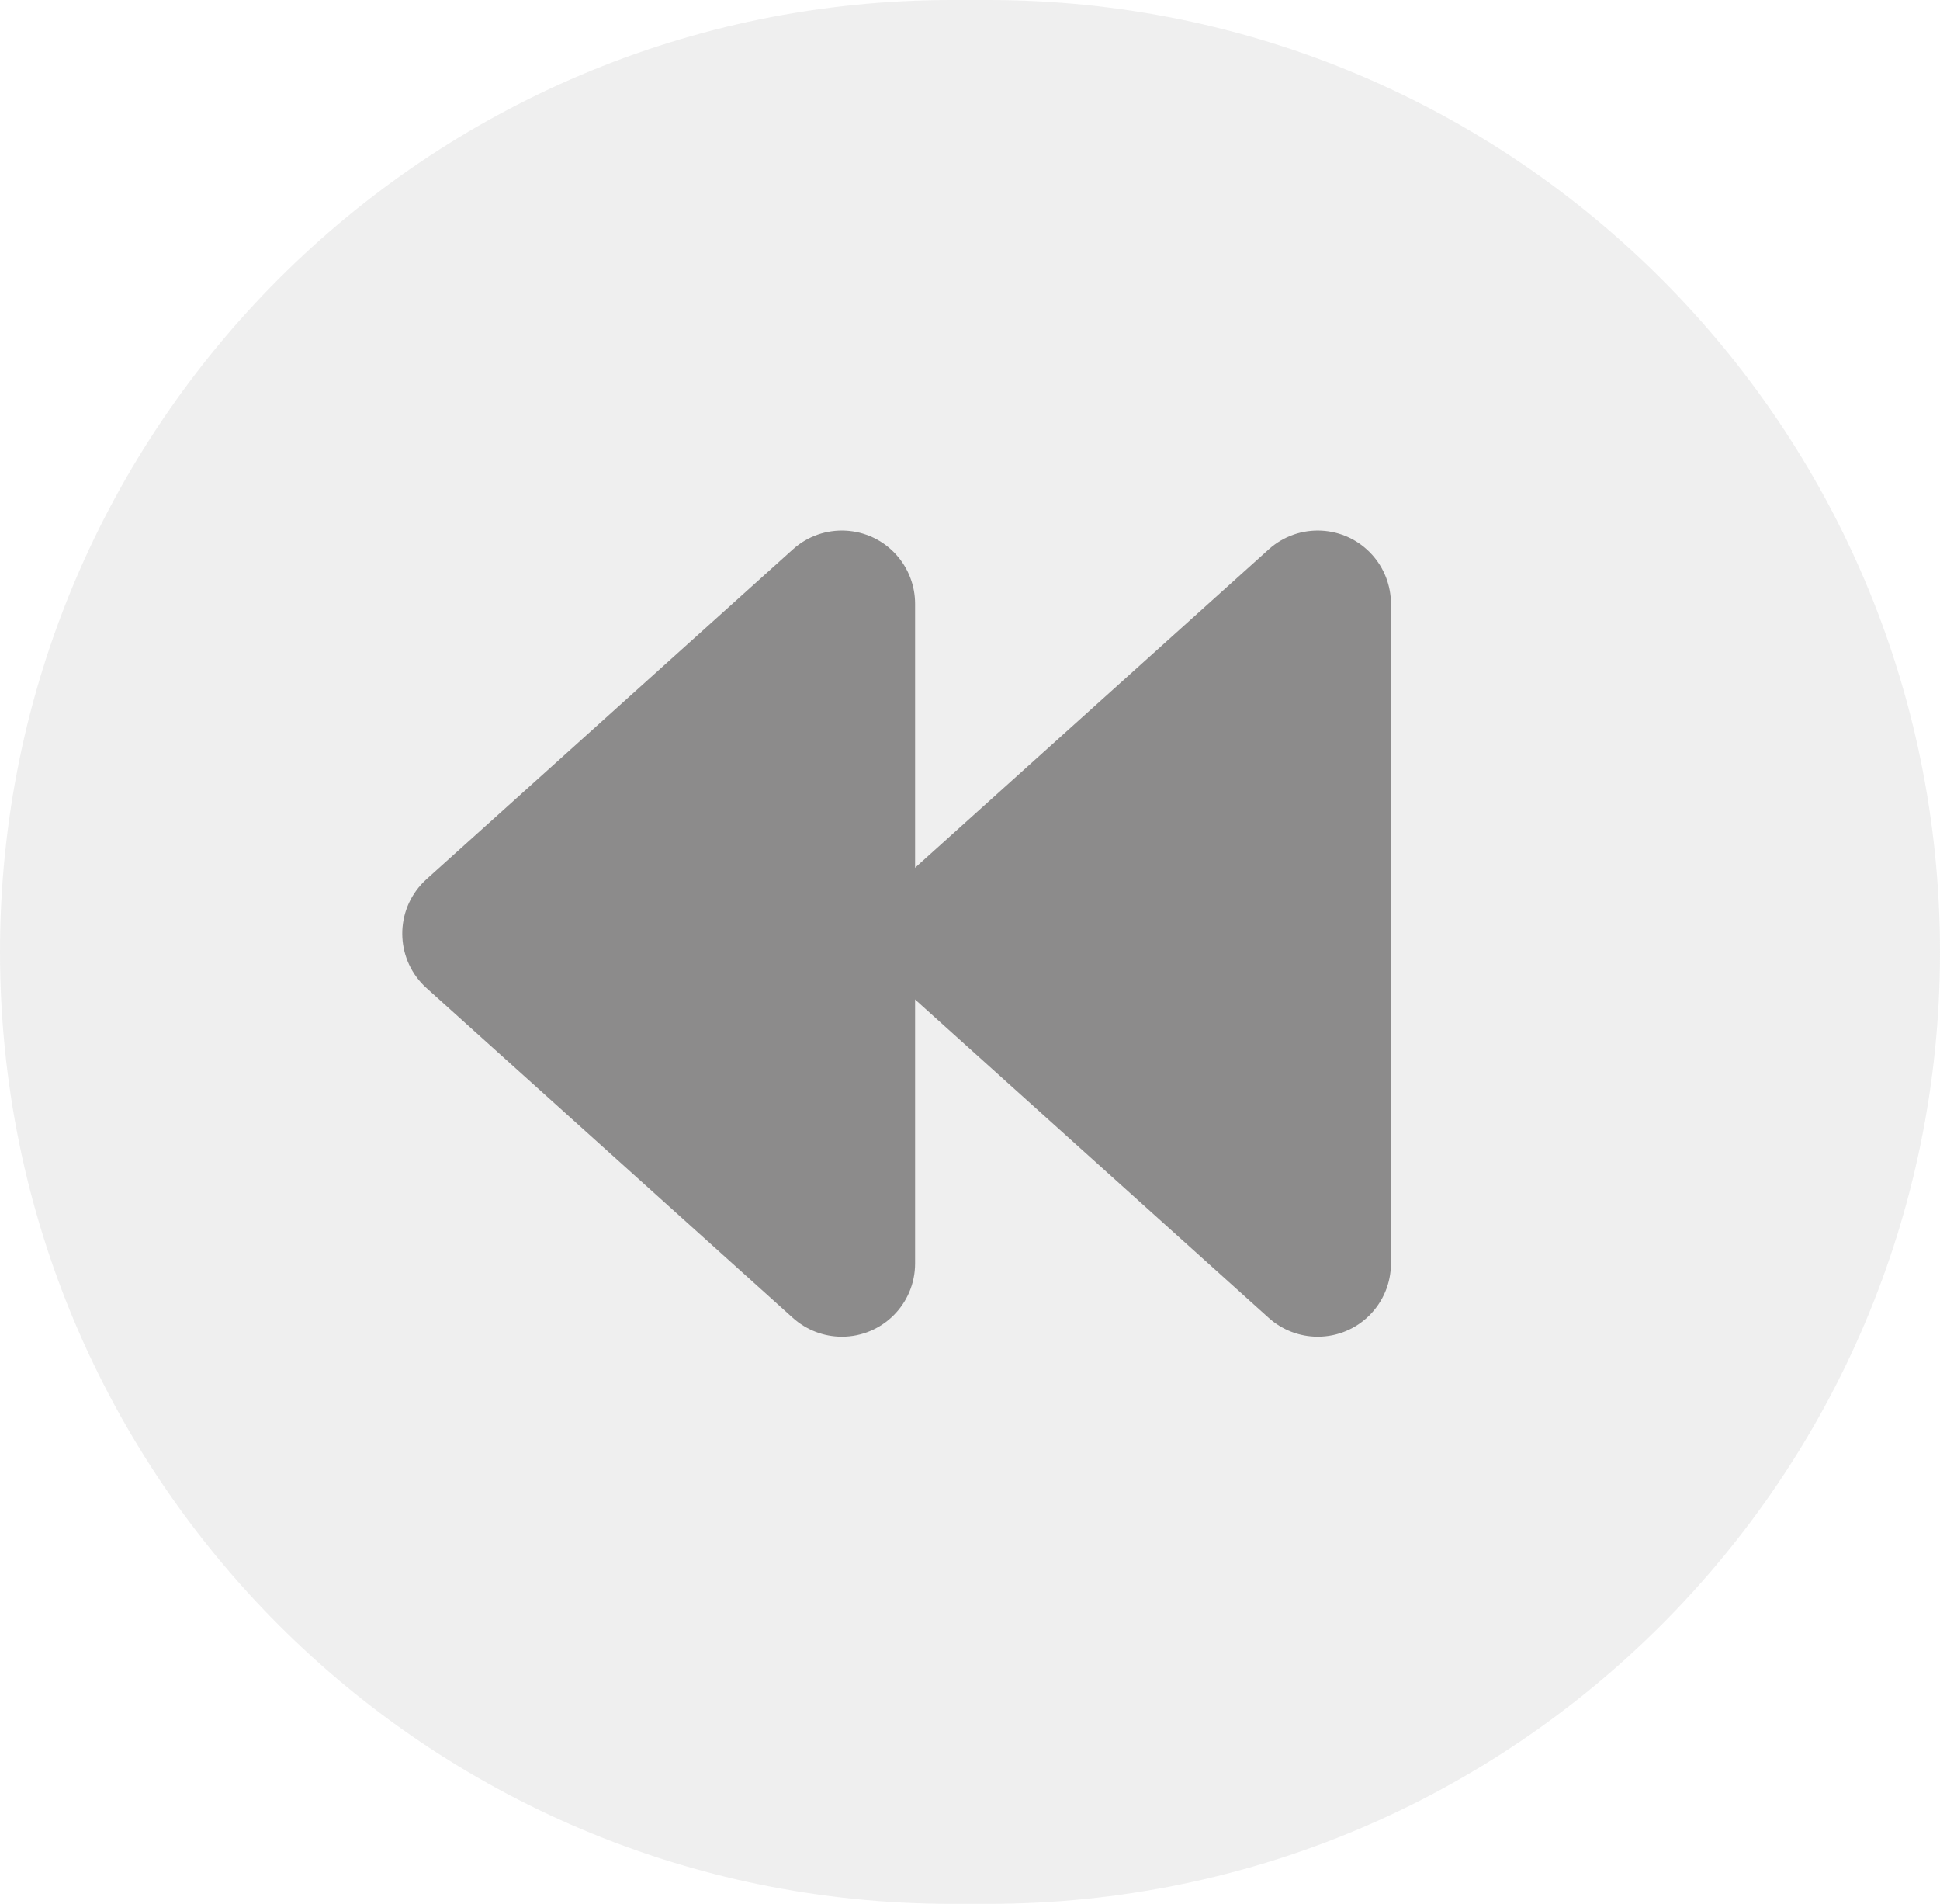
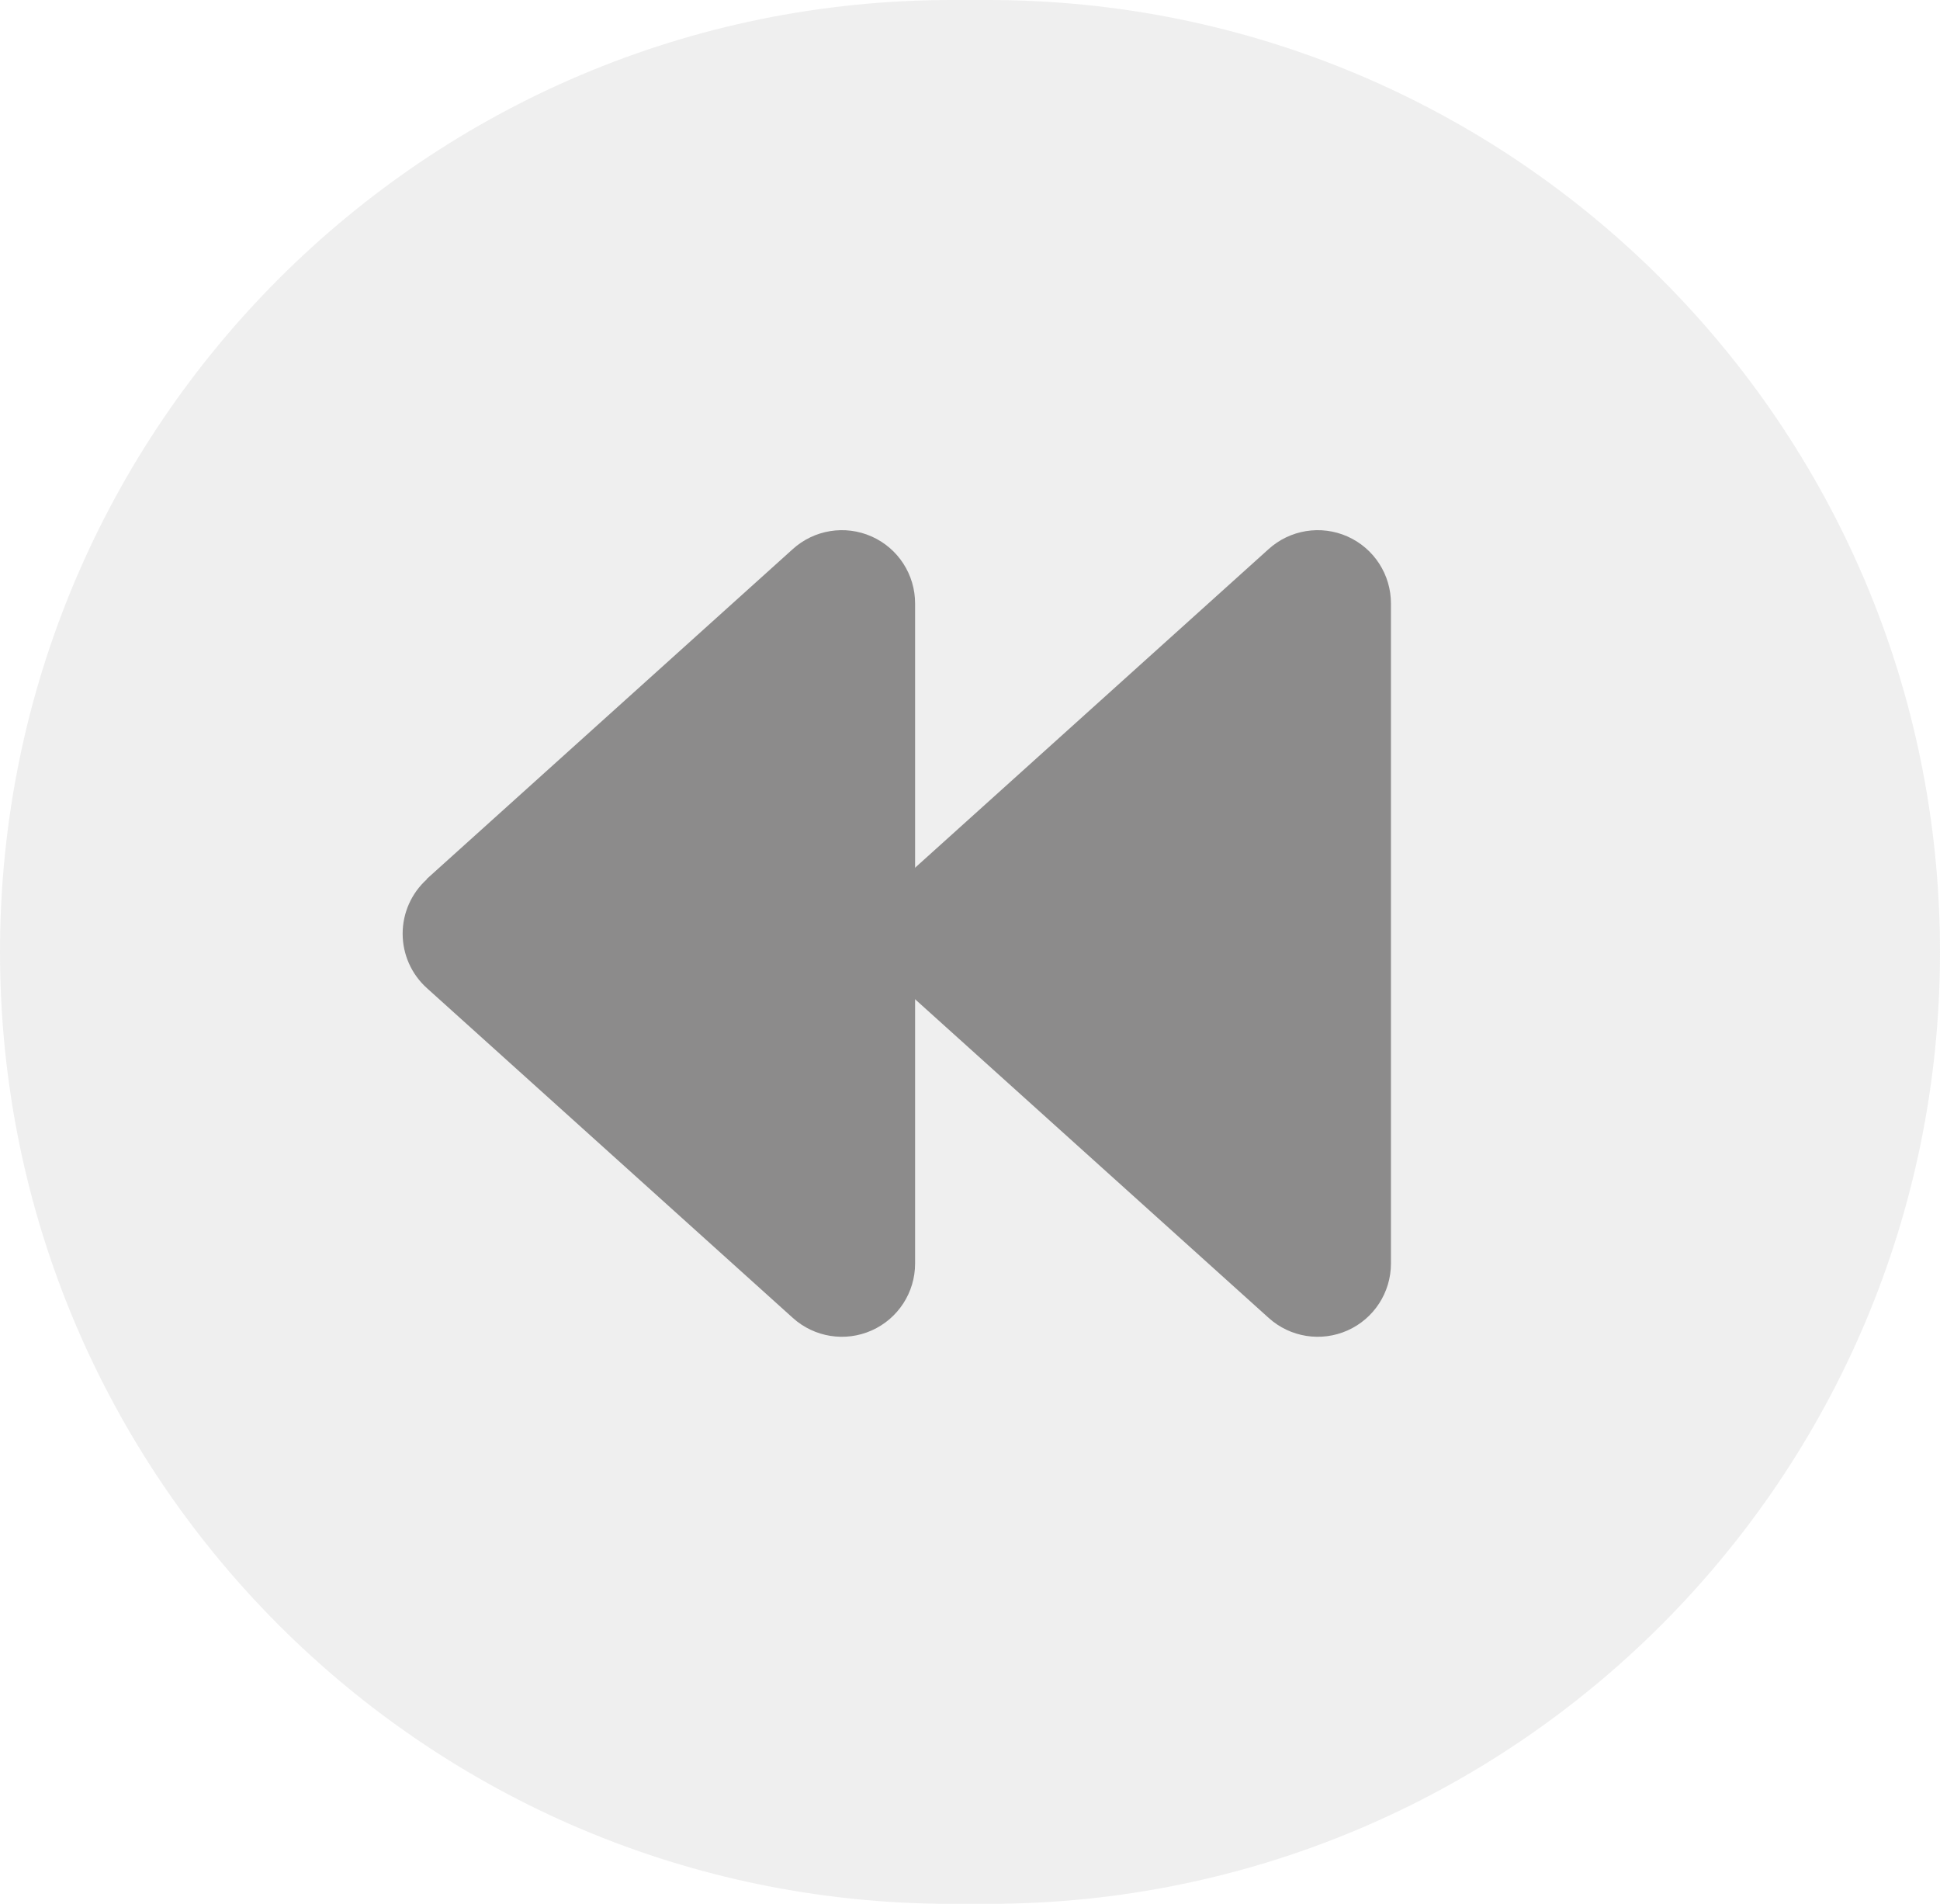
- <svg xmlns="http://www.w3.org/2000/svg" width="53px" height="52px" viewBox="0 0 53 52" version="1.1">
-   <defs />
-   <g id="Events" stroke="none" stroke-width="1" fill="none" fill-rule="evenodd">
-     <g id="Assets" transform="translate(-44, -609)">
-       <g id="Elements-/-Richdata-/-Music-controls" transform="translate(44, 537)">
-         <g id="Prev" transform="translate(0, 72)">
-           <rect id="Rectangle-5" fill-opacity="0.4" fill="#D8D8D8" x="0" y="0" width="53" height="52" rx="26" />
-           <path d="M11.652,24.013 L21.662,15.004 C22.483,14.265 23.748,14.332 24.487,15.153 C24.817,15.52 25,15.997 25,16.491 L25,34.509 C25,35.614 24.105,36.509 23,36.509 C22.506,36.509 22.029,36.326 21.662,35.996 L11.652,26.987 C10.831,26.248 10.764,24.983 11.503,24.162 C11.55,24.11 11.6,24.06 11.652,24.013 Z" id="Path-2" fill="#8C8B8B" />
-           <path d="M24.652,24.013 L34.662,15.004 C35.483,14.265 36.748,14.332 37.487,15.153 C37.817,15.52 38,15.997 38,16.491 L38,34.509 C38,35.614 37.105,36.509 36,36.509 C35.506,36.509 35.029,36.326 34.662,35.996 L24.652,26.987 C23.831,26.248 23.764,24.983 24.503,24.162 C24.55,24.11 24.6,24.06 24.652,24.013 Z" id="Path-2" fill="#8C8B8B" />
-         </g>
-       </g>
-     </g>
+ <svg xmlns="http://www.w3.org/2000/svg" width="53" height="52" fill-rule="evenodd">
+   <rect fill-opacity=".4" fill="#d8d8d8" width="53" height="52" rx="26" />
+   <g fill="#8c8b8b">
+     <path d="M11.652 24.013l10-9.01A2 2 0 0 1 25 16.491v18.02a2 2 0 0 1-3.338 1.487l-10-9.01a2 2 0 0 1 0-2.973z" />
+     <path d="M24.652 24.013l10-9.01A2 2 0 0 1 38 16.491v18.02a2 2 0 0 1-3.338 1.487l-10-9.01a2 2 0 0 1 0-2.973z" />
  </g>
</svg>
